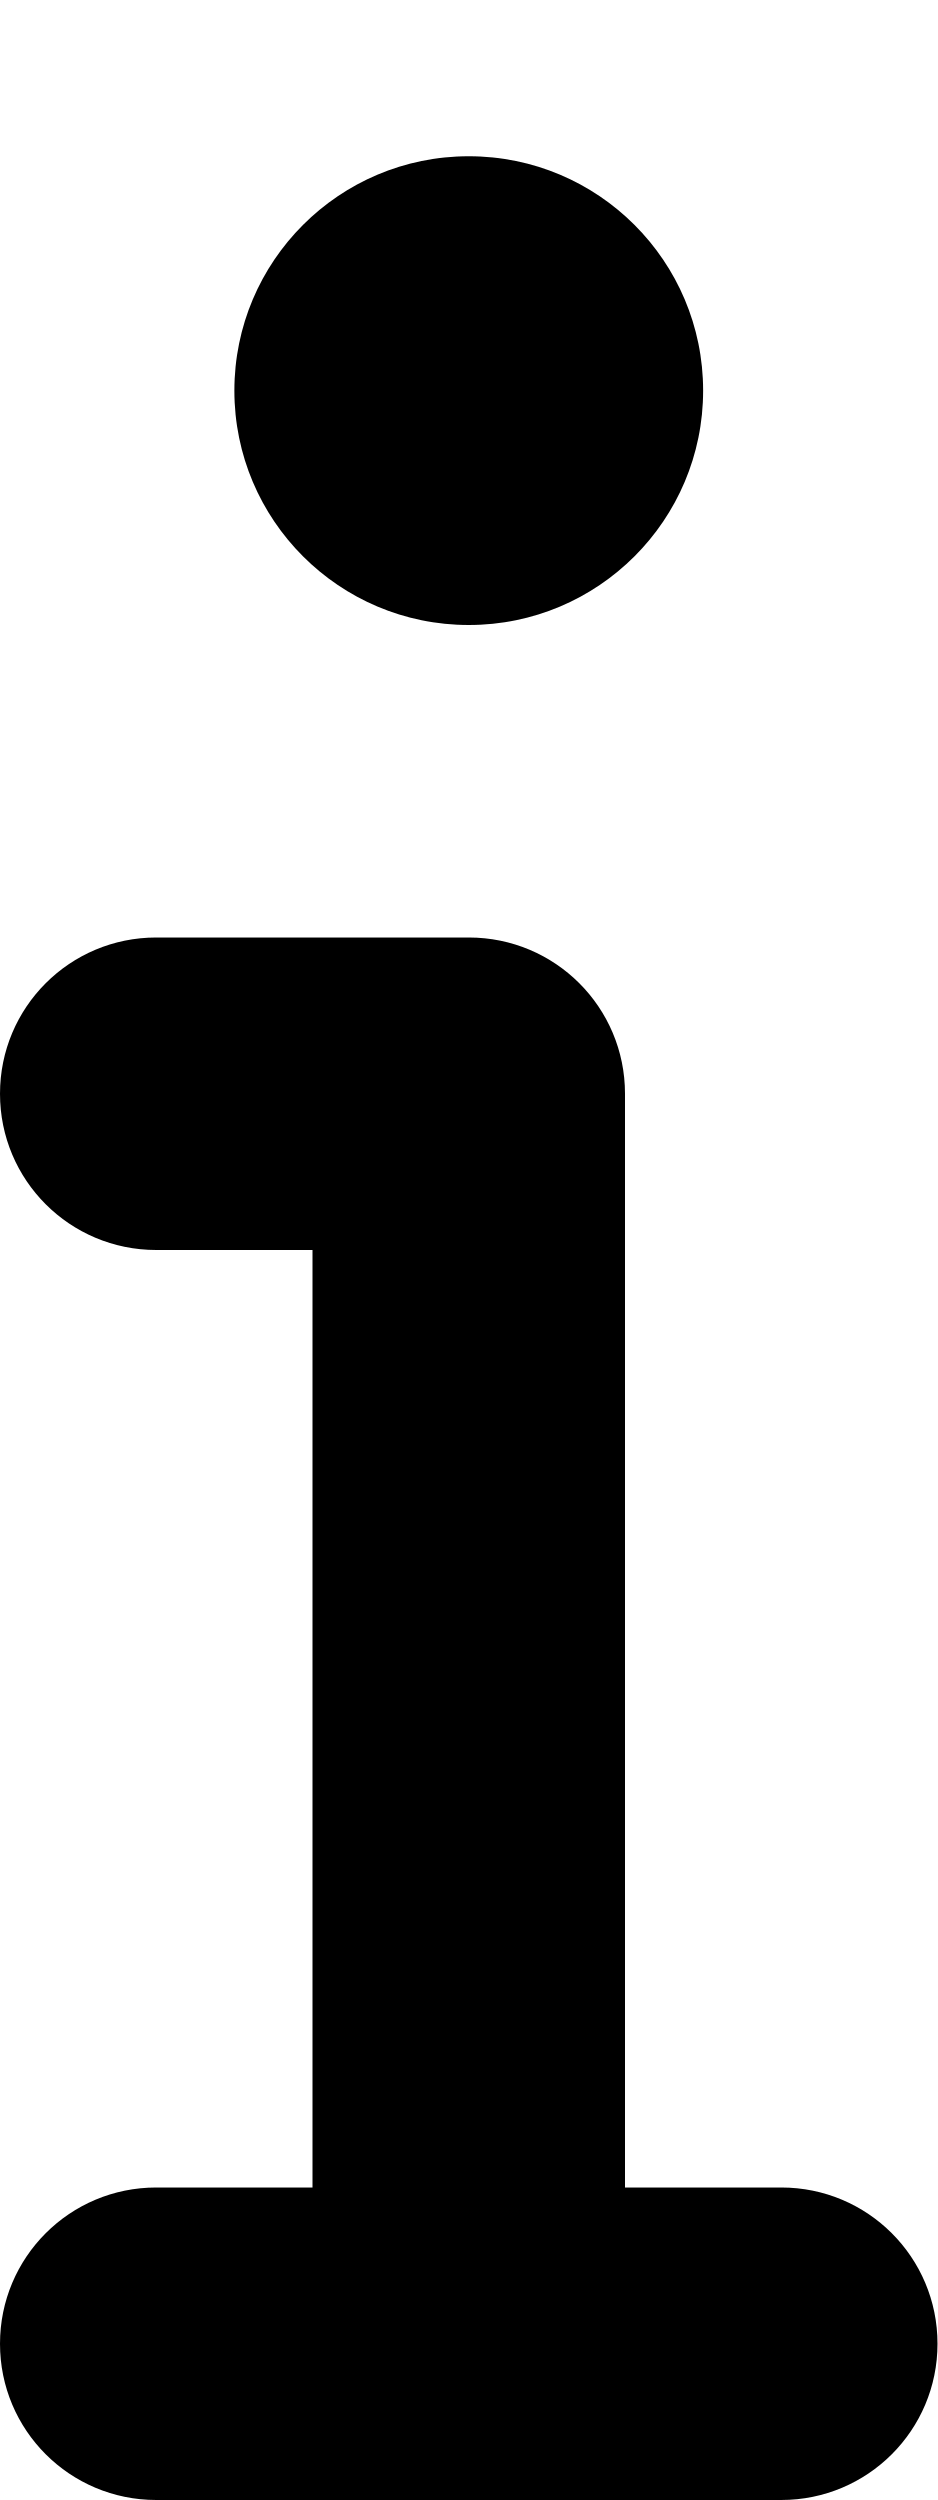
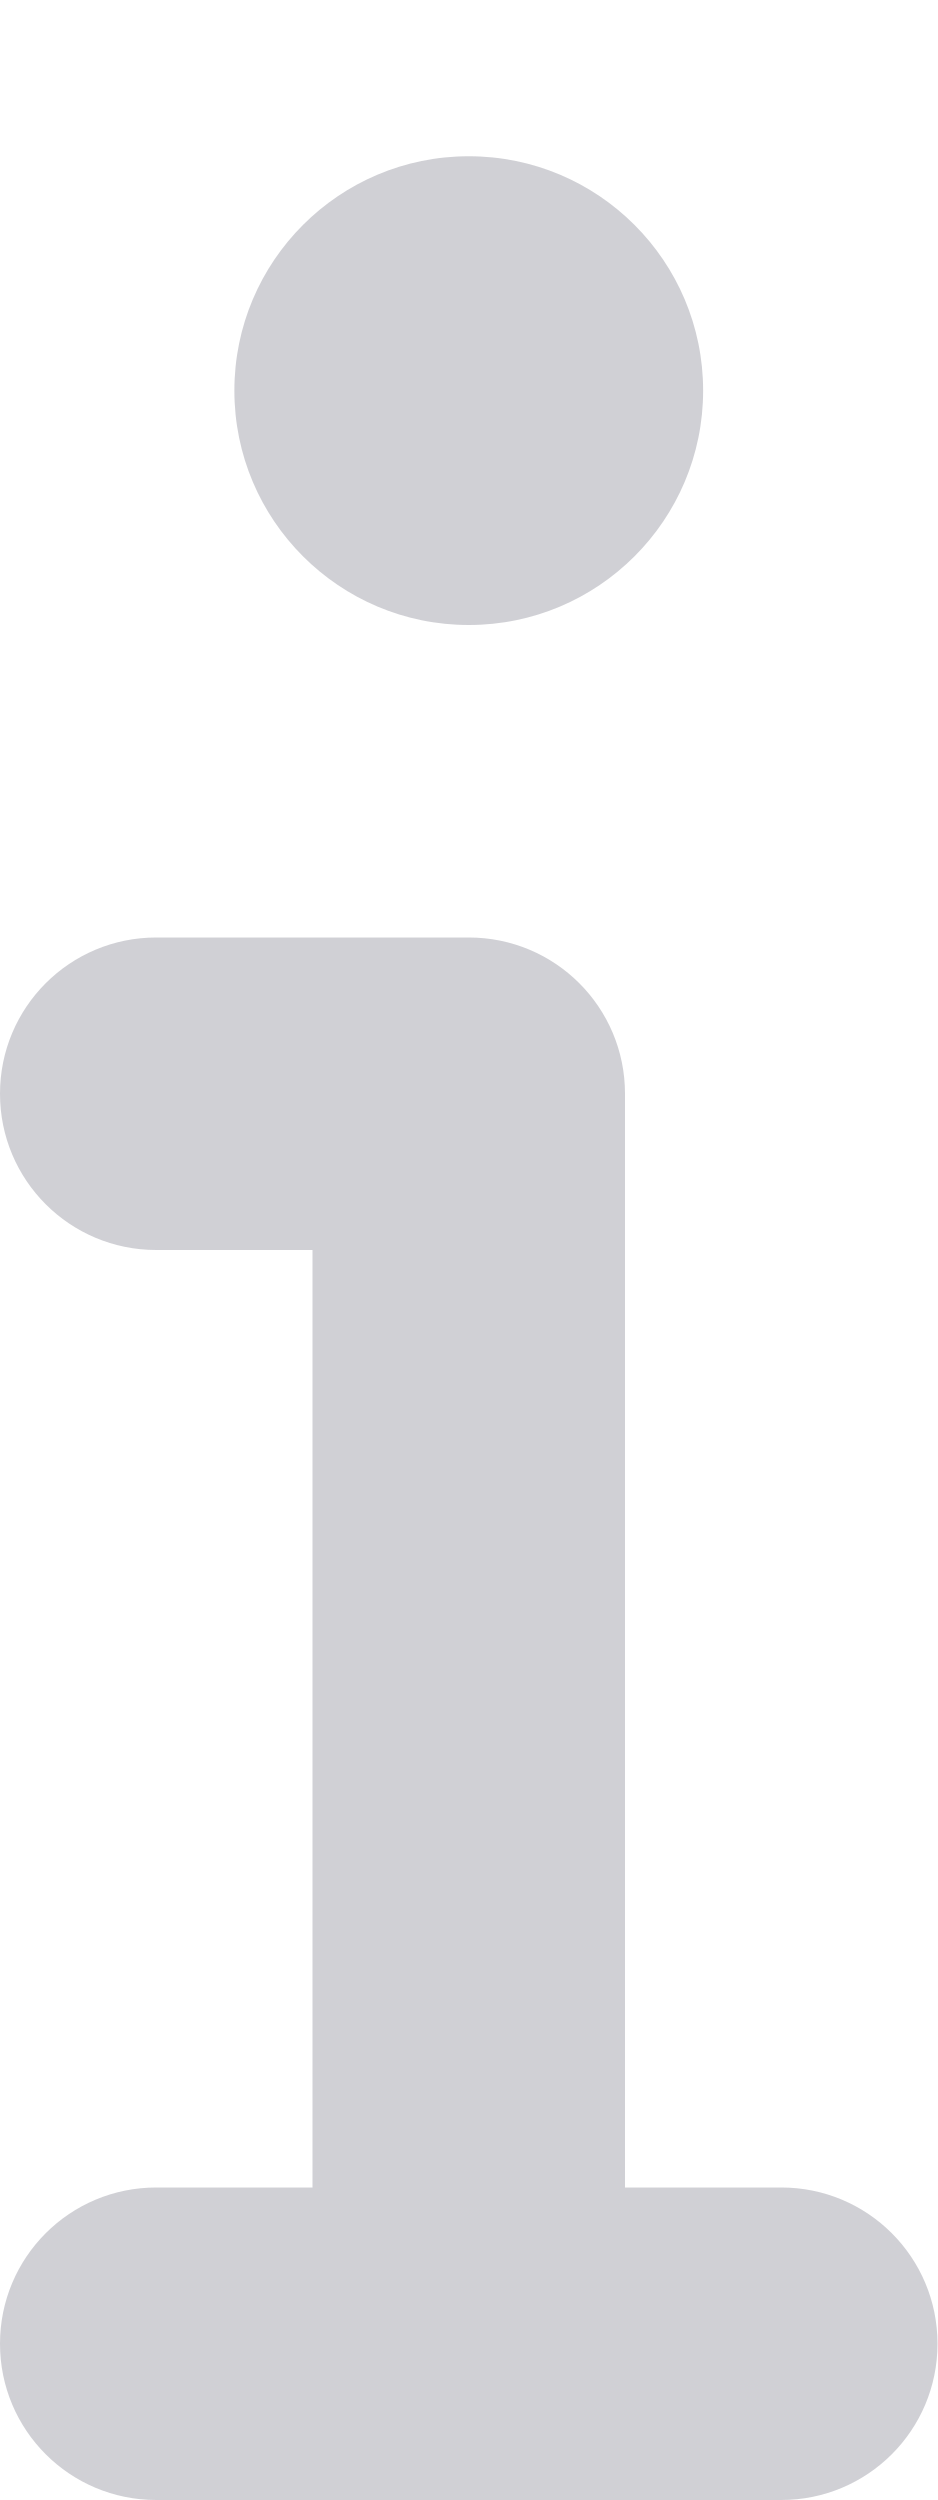
- <svg xmlns="http://www.w3.org/2000/svg" viewBox="0 0 192 512">
+ <svg xmlns="http://www.w3.org/2000/svg" viewBox="0 0 192 512" fill="#d0d0d5">
  <path d="M48 80a48 48 0 1 1 96 0A48 48 0 1 1 48 80zM0 224c0-17.7 14.3-32 32-32H96c17.7 0 32 14.3 32 32V448h32c17.7 0 32 14.3 32 32s-14.3 32-32 32H32c-17.7 0-32-14.3-32-32s14.3-32 32-32H64V256H32c-17.7 0-32-14.3-32-32z" />
</svg>
